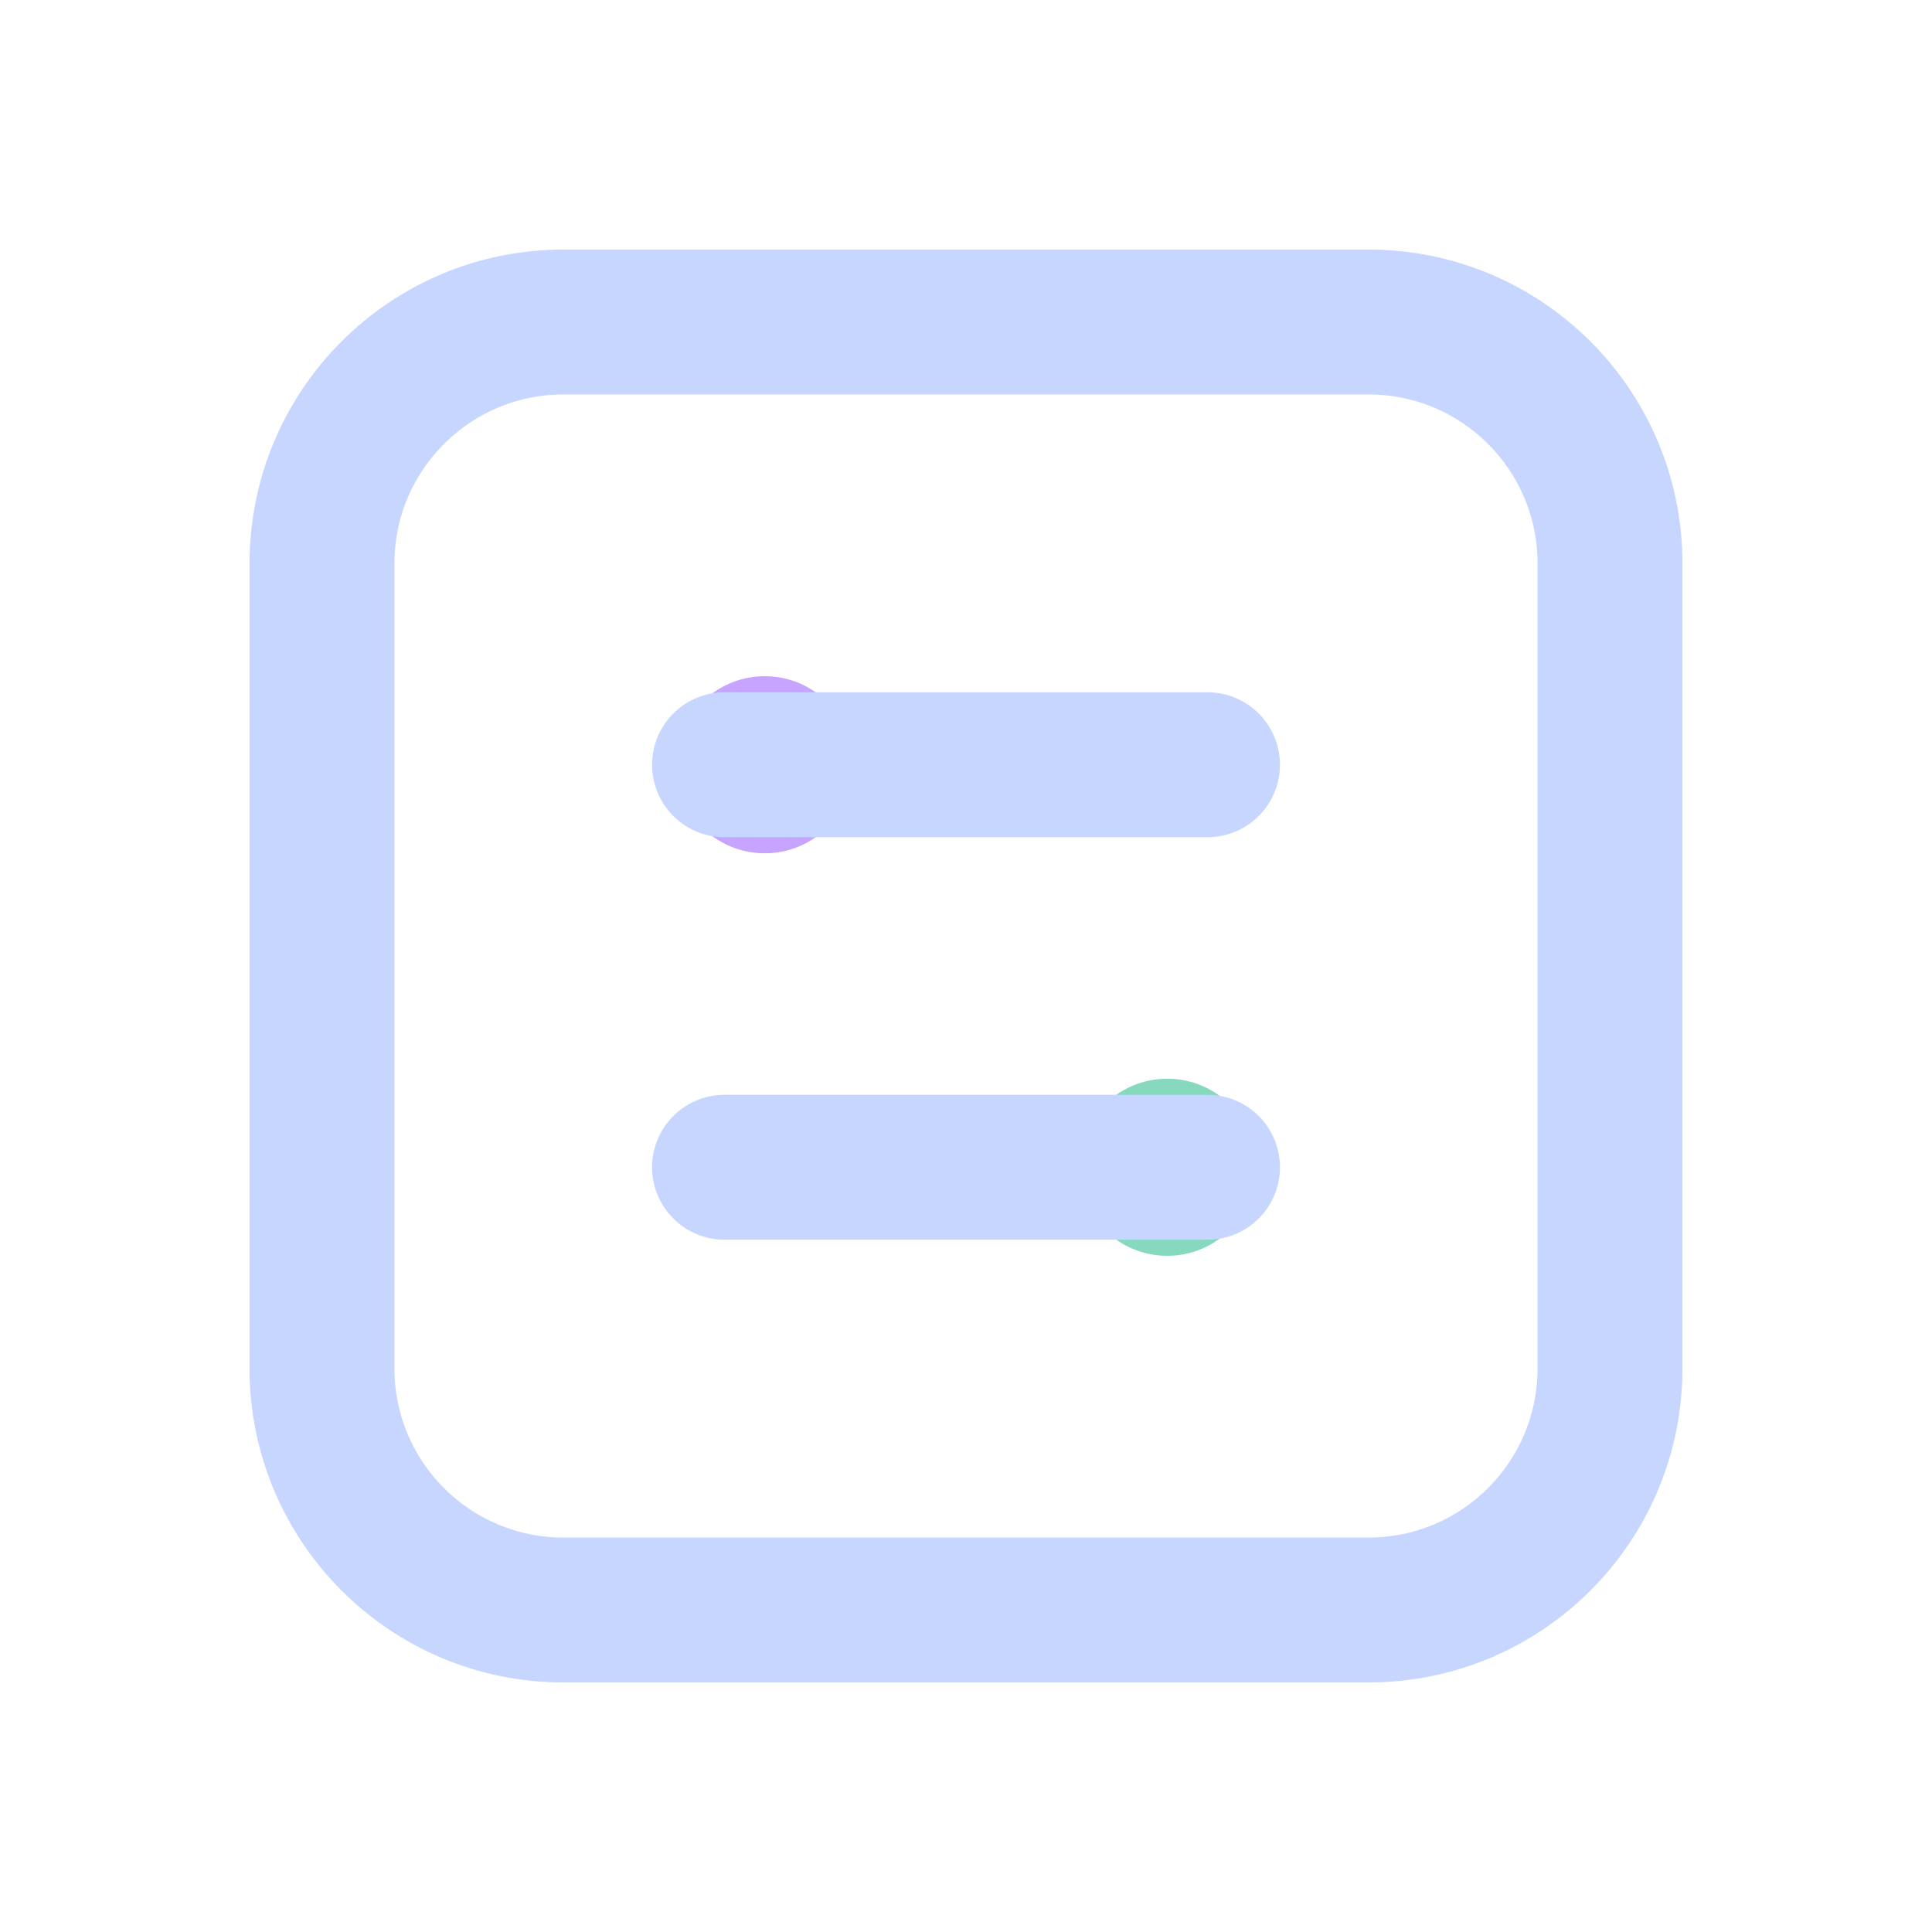
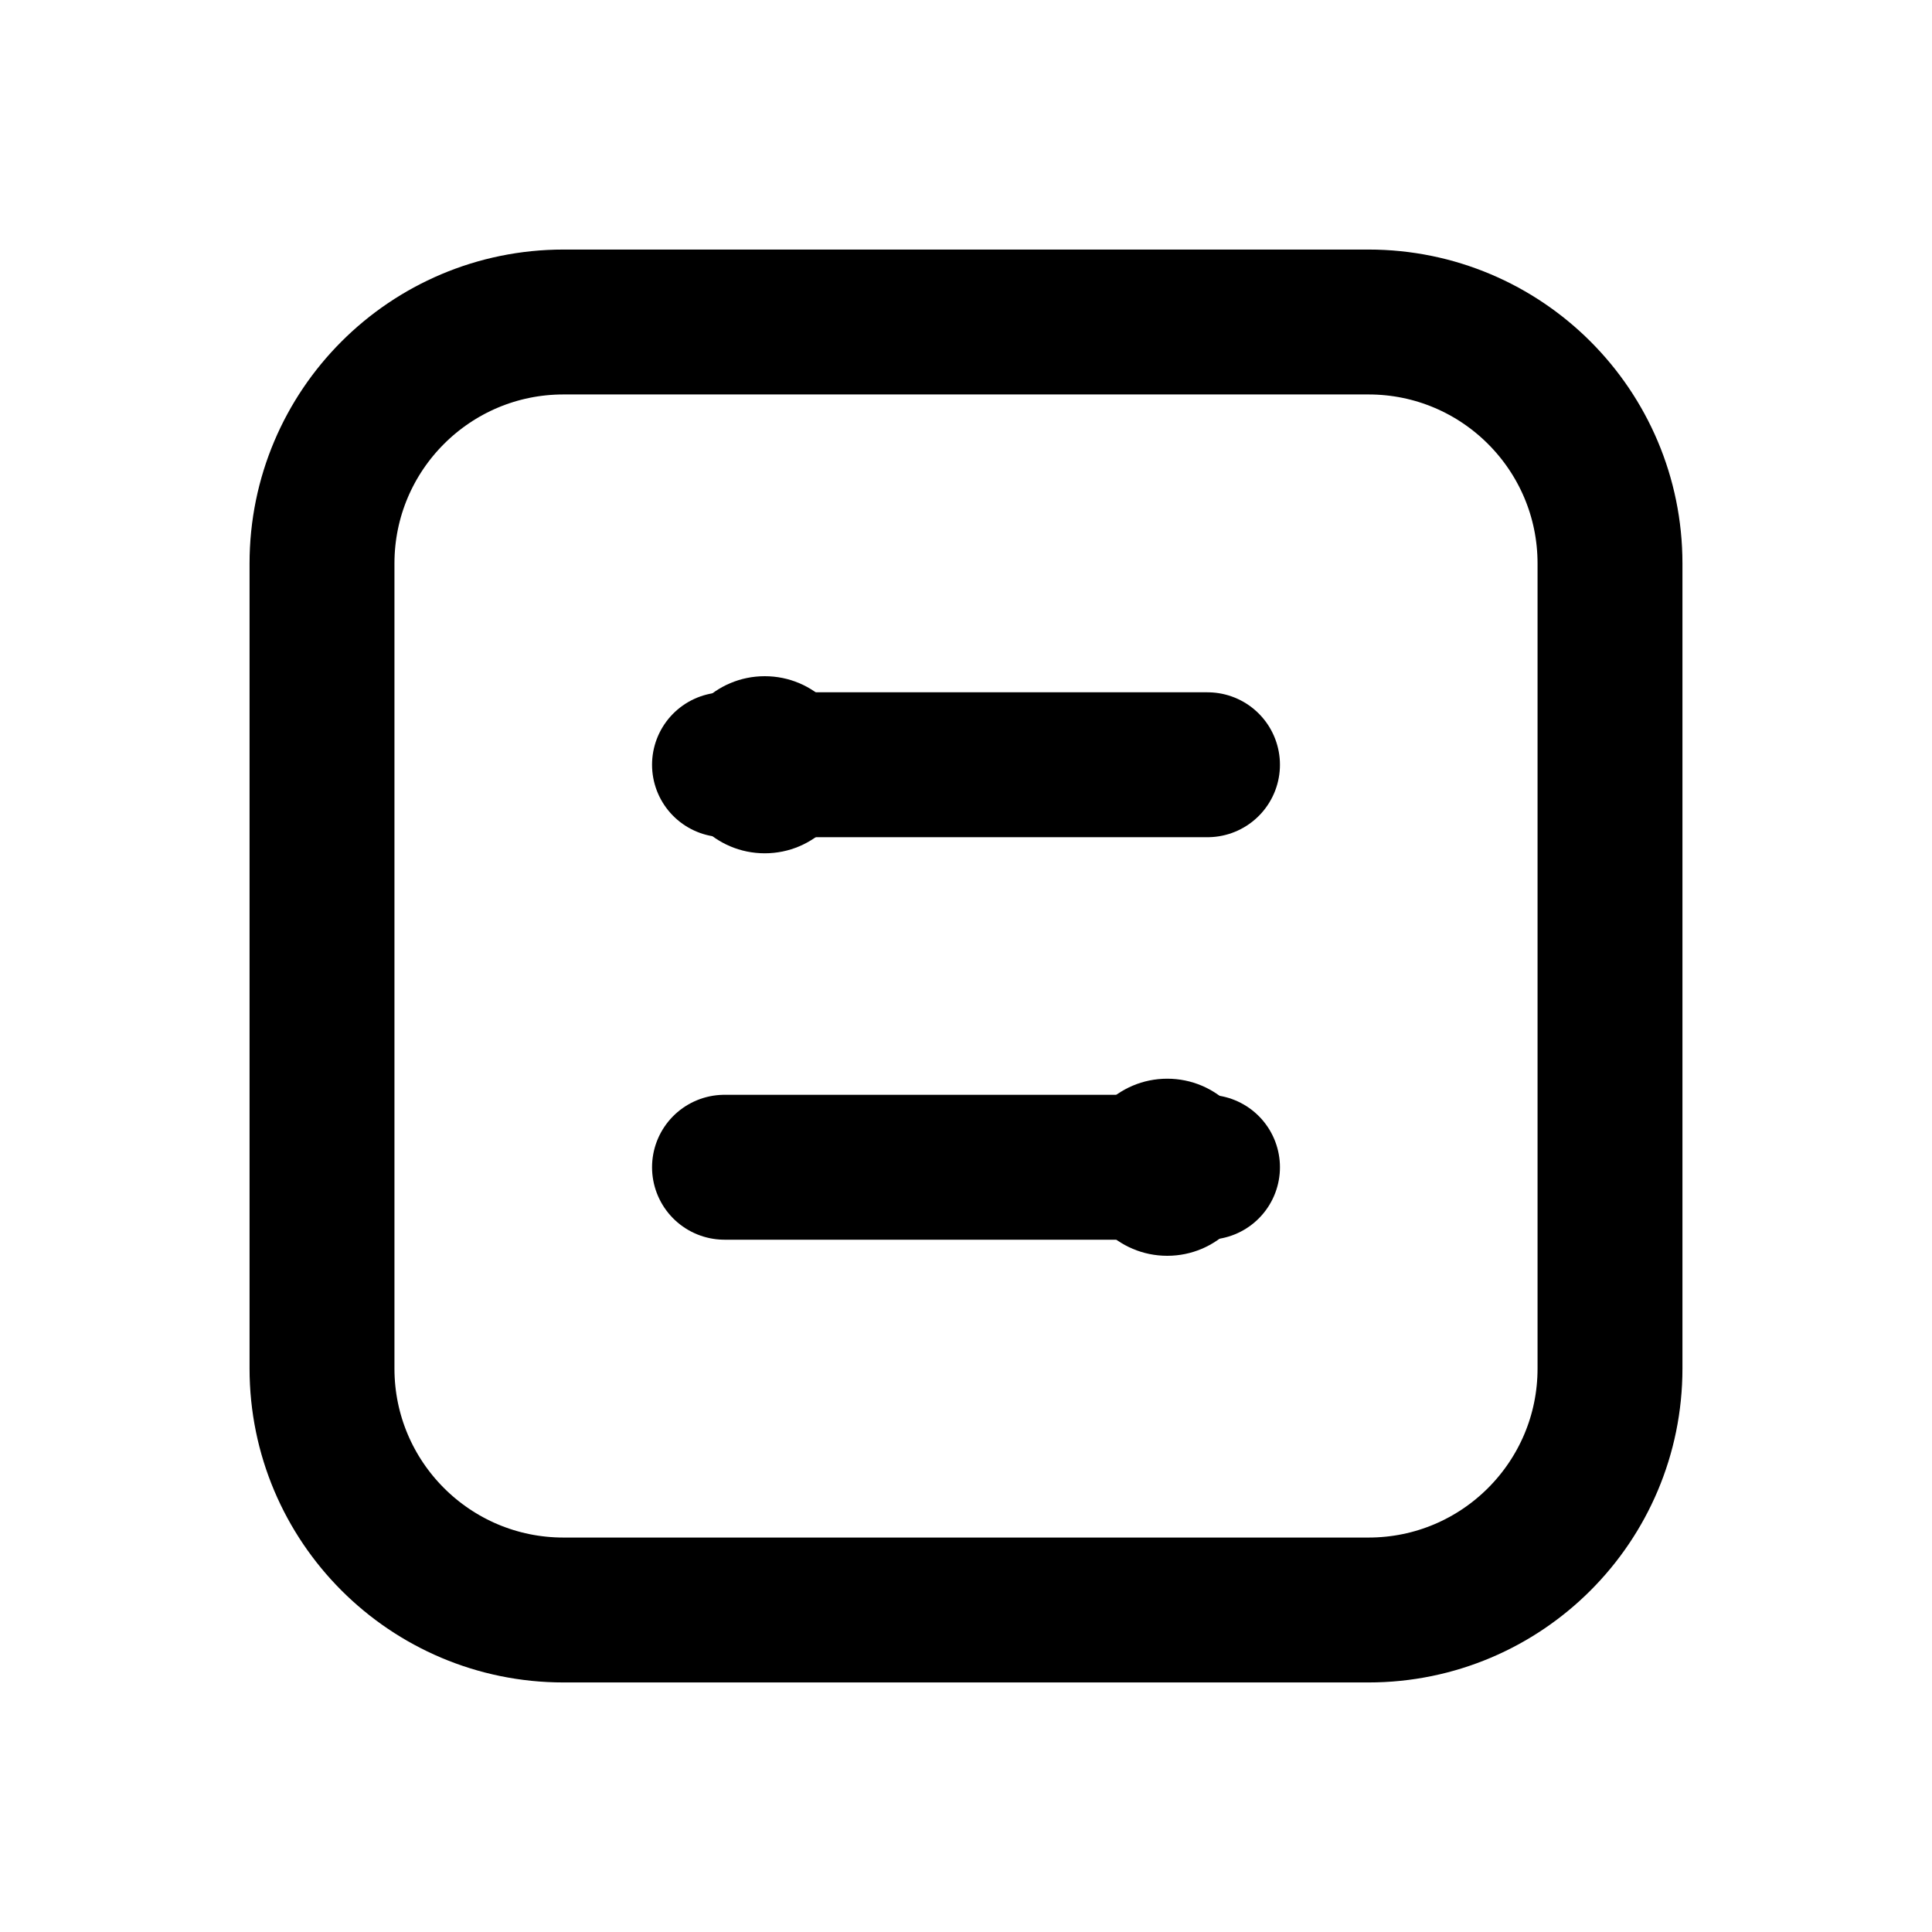
- <svg xmlns="http://www.w3.org/2000/svg" viewBox="0 0 24 24" fill="none" stroke="#c6d6ff" stroke-width="1.8" stroke-linecap="round" stroke-linejoin="round">
+ <svg xmlns="http://www.w3.org/2000/svg" viewBox="0 0 24 24" fill="none" stroke="currentColor" stroke-width="1.8" stroke-linecap="round" stroke-linejoin="round">
  <rect x="4" y="4" width="16" height="16" rx="3" />
-   <circle cx="9.5" cy="9.5" r="1.1" fill="#c6a4ff" stroke="none" />
-   <circle cx="14.5" cy="14.5" r="1.1" fill="#86d8bf" stroke="none" />
+   <circle cx="9.5" cy="9.5" r="1.1" fill="currentColor" stroke="none" />
+   <circle cx="14.5" cy="14.5" r="1.1" fill="currentColor" stroke="none" />
  <path d="M9 14.5h6" />
  <path d="M9 9.5h6" />
</svg>
